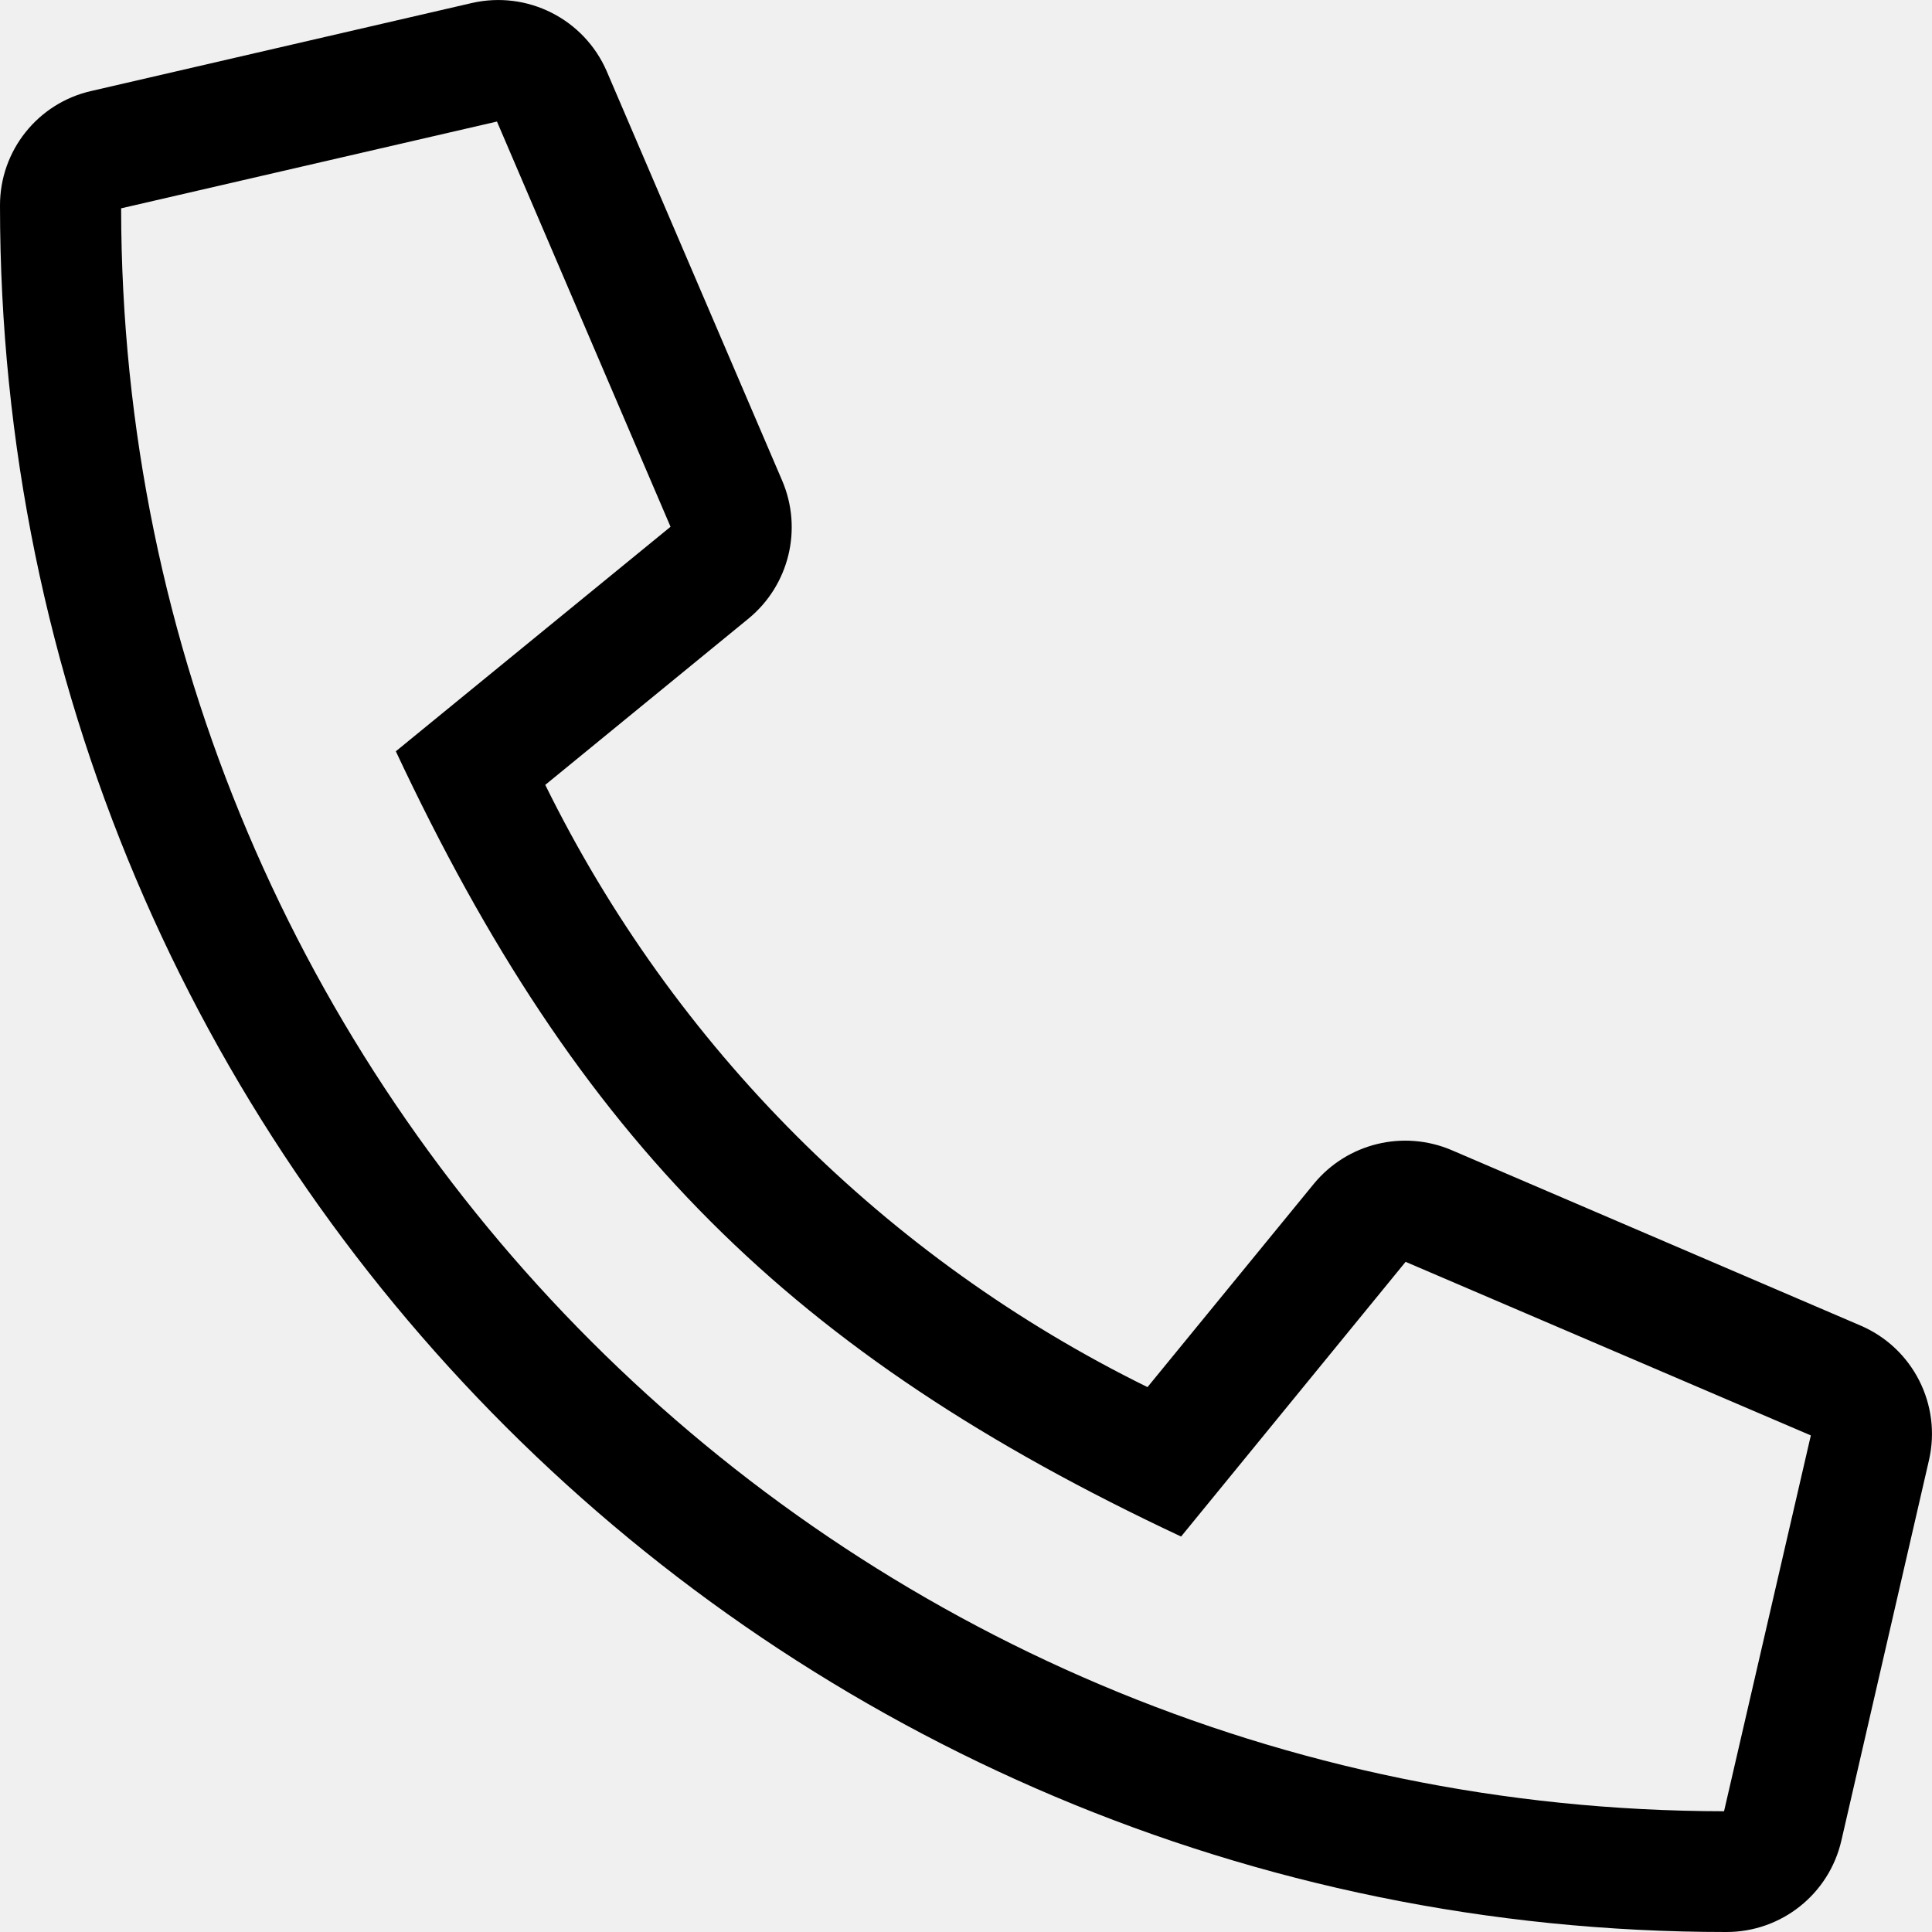
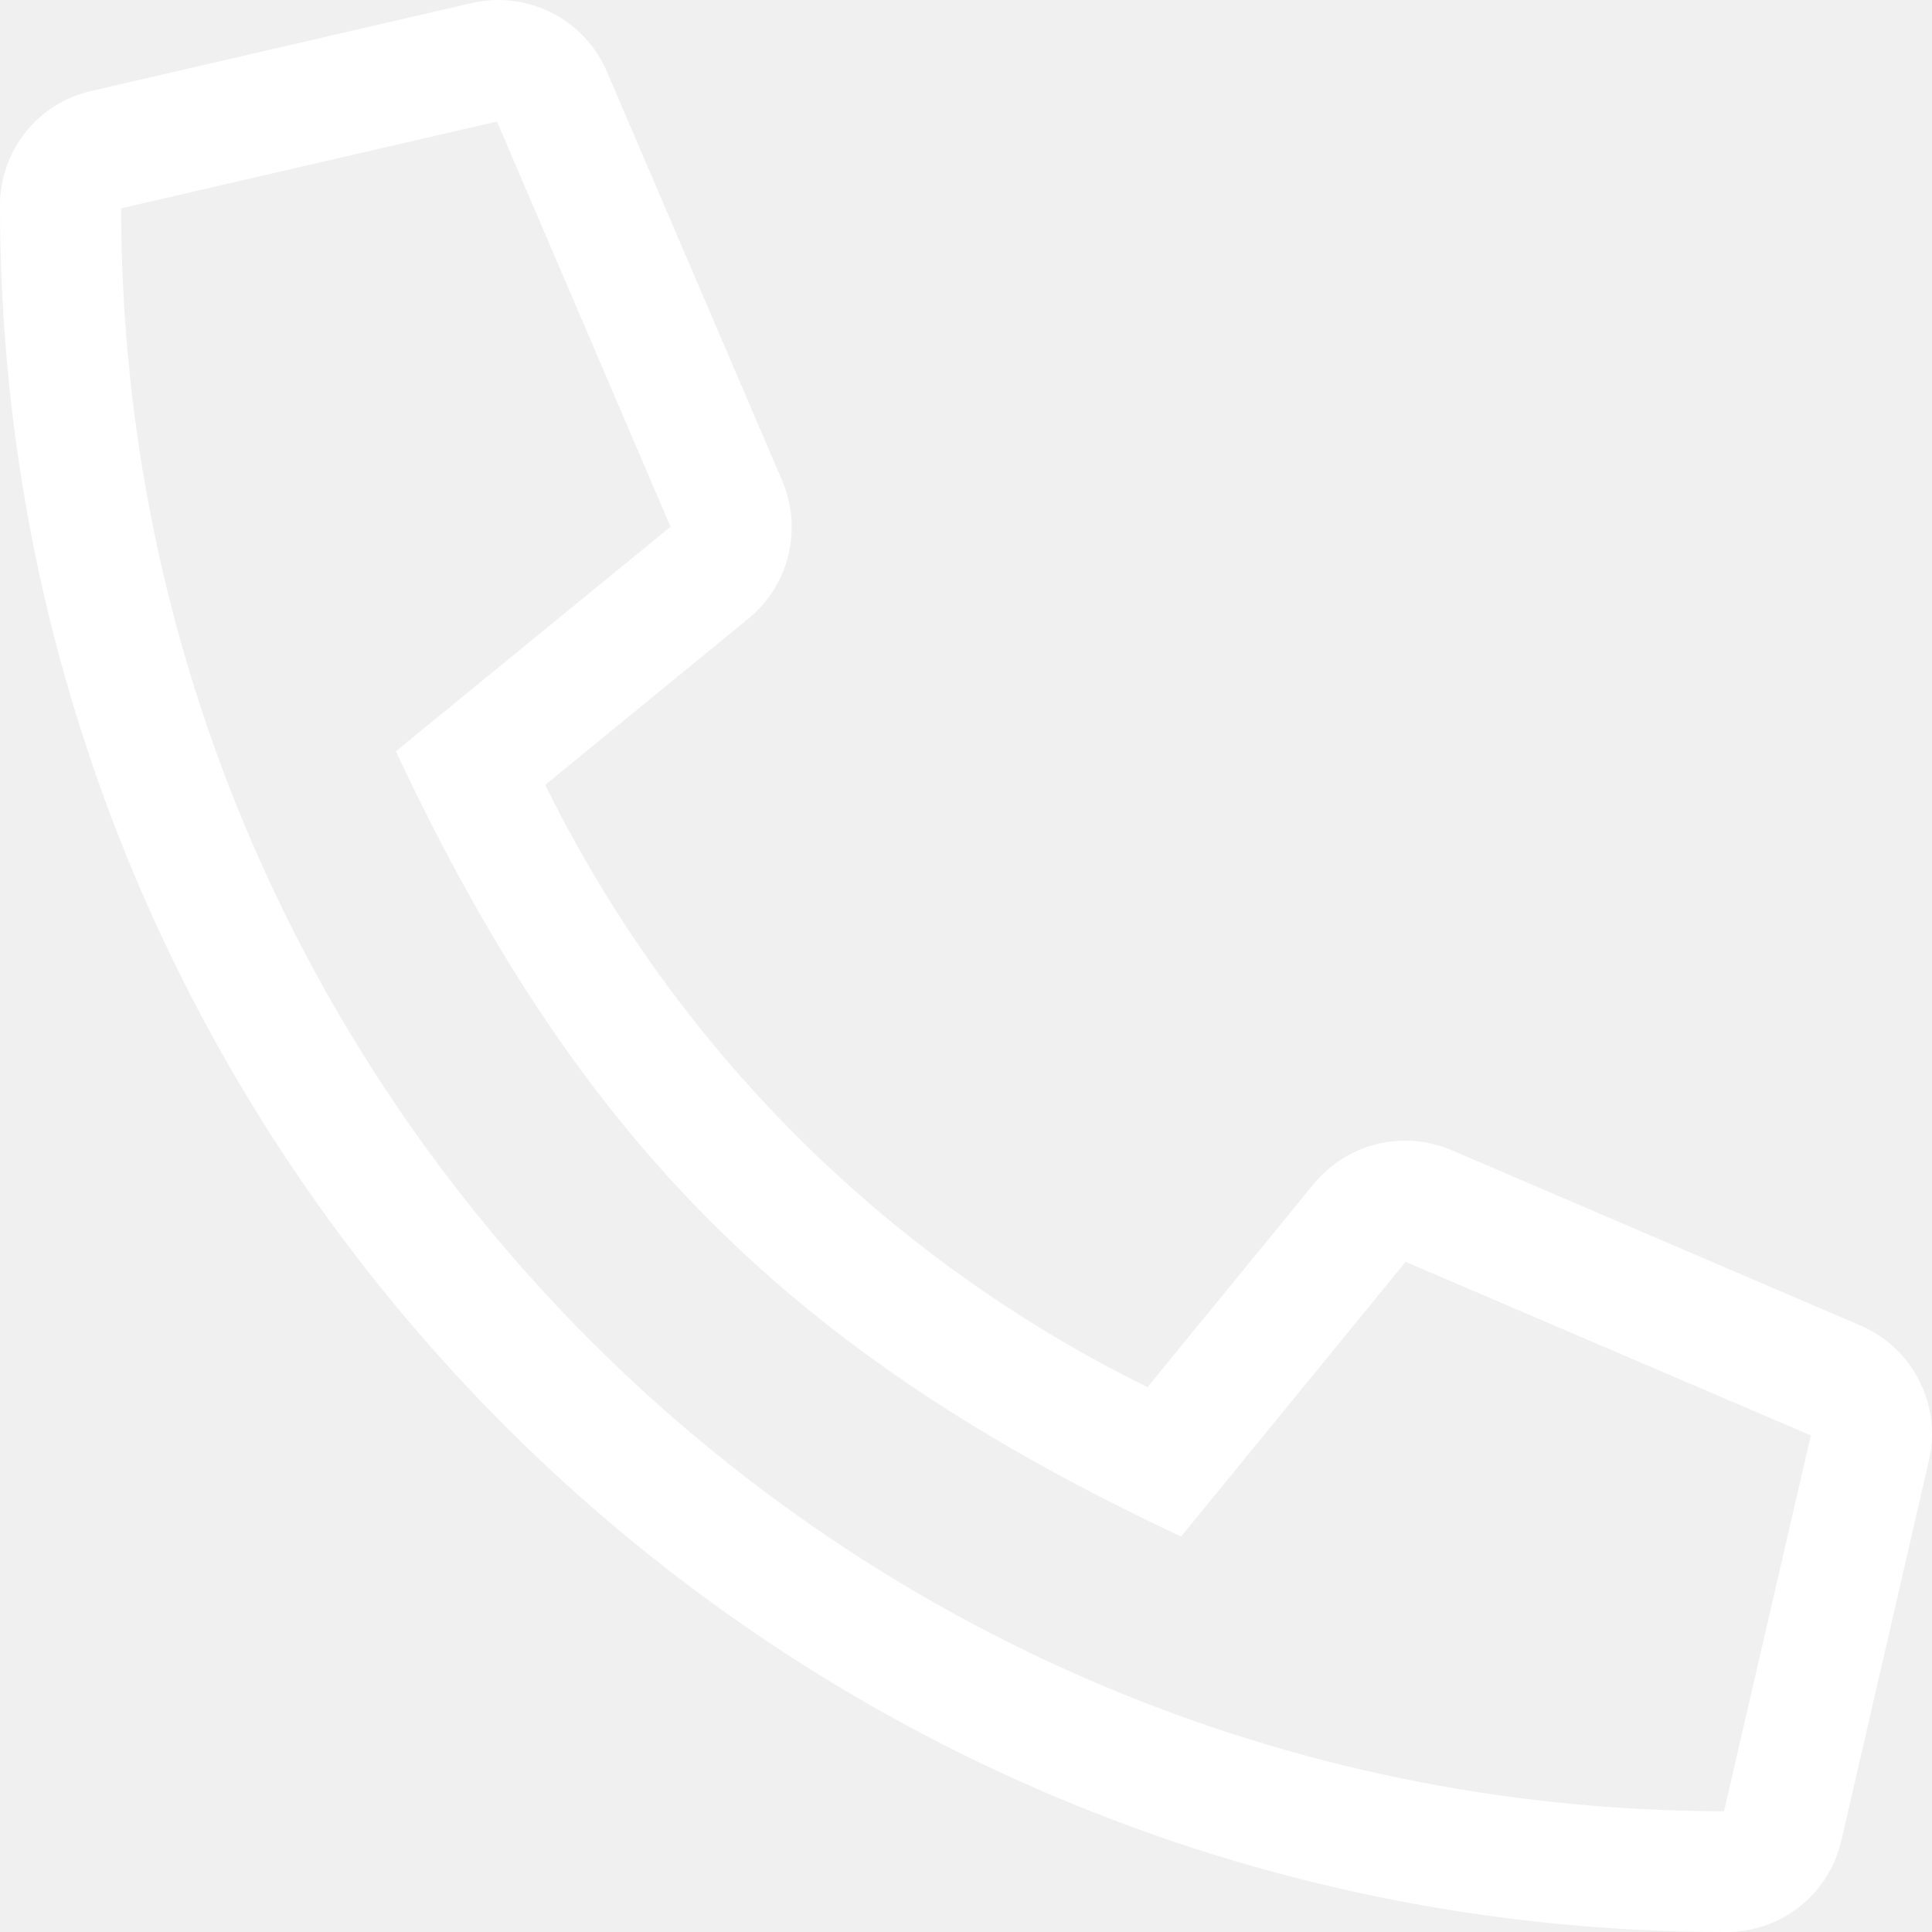
<svg xmlns="http://www.w3.org/2000/svg" aria-hidden="true" focusable="false" data-prefix="fal" data-icon="phone-alt" role="img" viewBox="0 0 512 512" class="svg-inline--fa fa-phone-alt fa-w-16 fa-9x">
-   <path fill="currentColor" d="M493.09 351.3L384.7 304.8a31.36 31.36 0 0 0-36.5 8.9l-44.1 53.9A350 350 0 0 1 144.5 208l53.9-44.1a31.35 31.35 0 0 0 8.9-36.49l-46.5-108.5A31.33 31.33 0 0 0 125 .81L24.2 24.11A31.05 31.05 0 0 0 0 54.51C0 307.8 205.3 512 457.49 512A31.23 31.23 0 0 0 488 487.7L511.19 387a31.21 31.21 0 0 0-18.1-35.7zM456.89 480C222.4 479.7 32.3 289.7 32.1 55.21l99.6-23 46 107.39-72.8 59.5C153.3 302.3 209.4 358.6 313 407.2l59.5-72.8 107.39 46z" class="" />
+   <path fill="white" d="M493.09 351.3L384.7 304.8a31.36 31.36 0 0 0-36.5 8.9l-44.1 53.9A350 350 0 0 1 144.5 208l53.9-44.1a31.35 31.35 0 0 0 8.9-36.49l-46.5-108.5A31.33 31.33 0 0 0 125 .81L24.2 24.11A31.05 31.05 0 0 0 0 54.51C0 307.8 205.3 512 457.49 512A31.23 31.23 0 0 0 488 487.7L511.19 387a31.21 31.21 0 0 0-18.1-35.7zM456.89 480C222.4 479.7 32.3 289.7 32.1 55.21l99.6-23 46 107.39-72.8 59.5C153.3 302.3 209.4 358.6 313 407.2l59.5-72.8 107.39 46z" class="" />
</svg>
